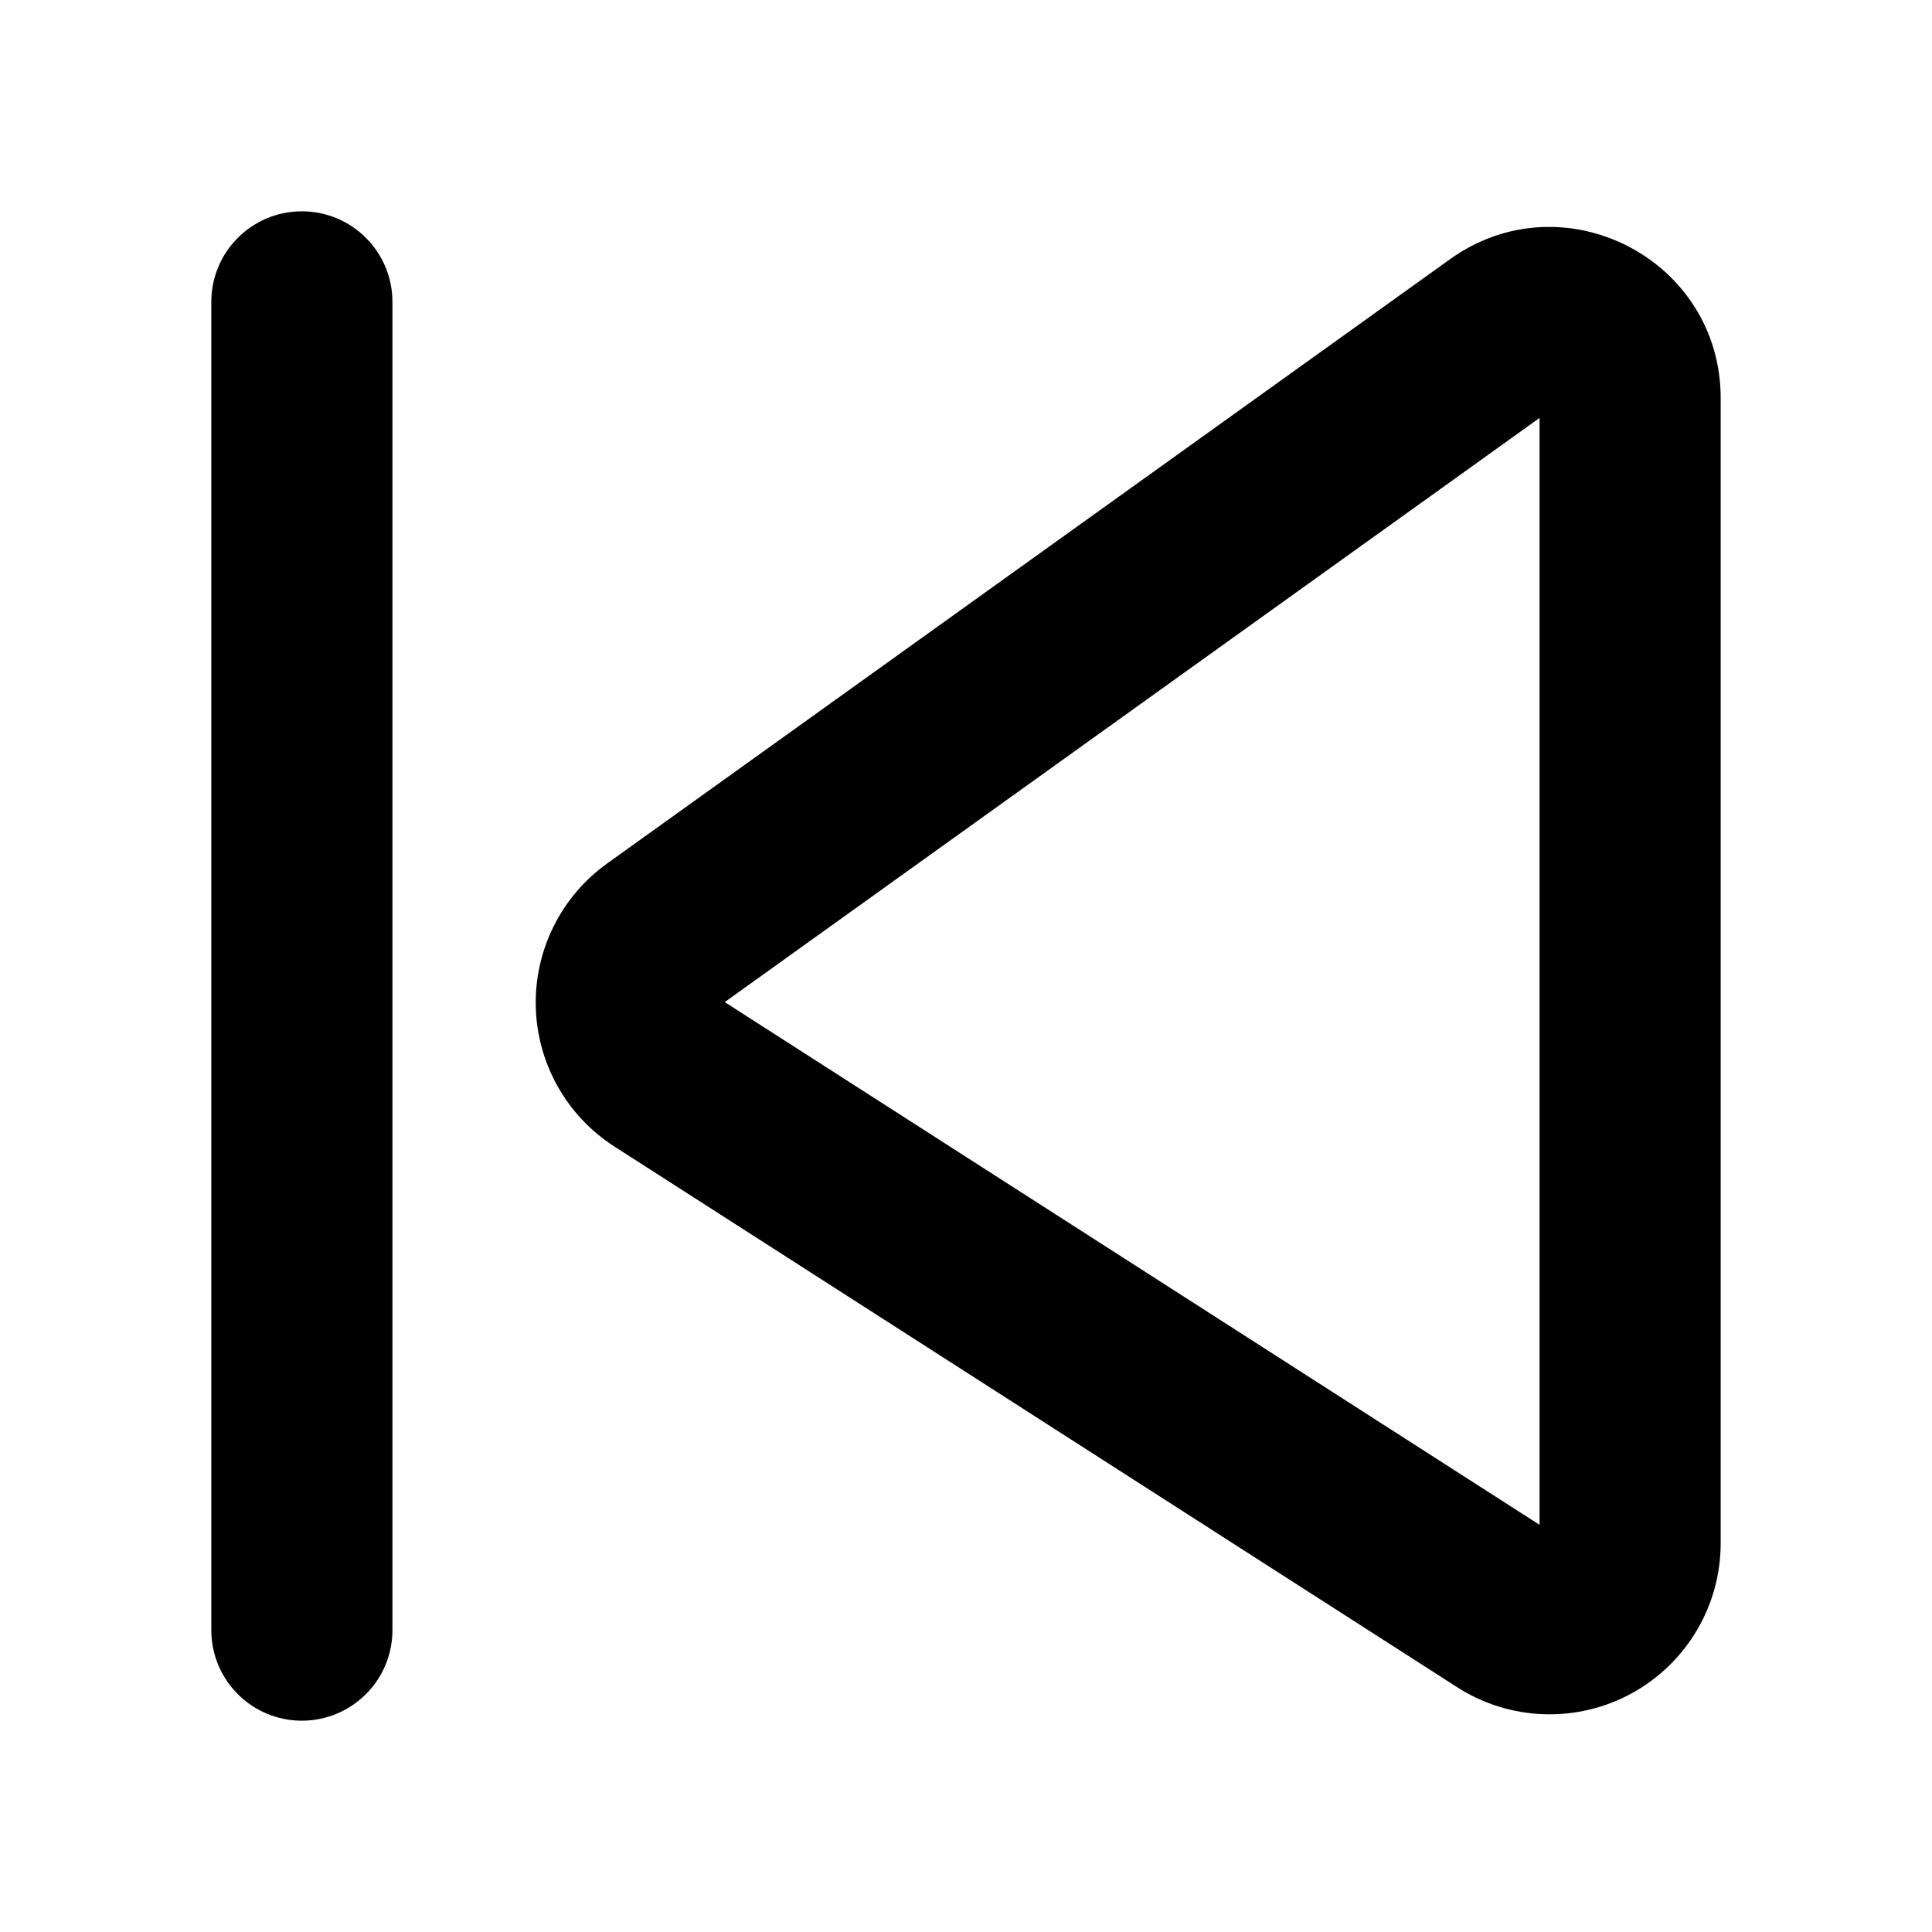
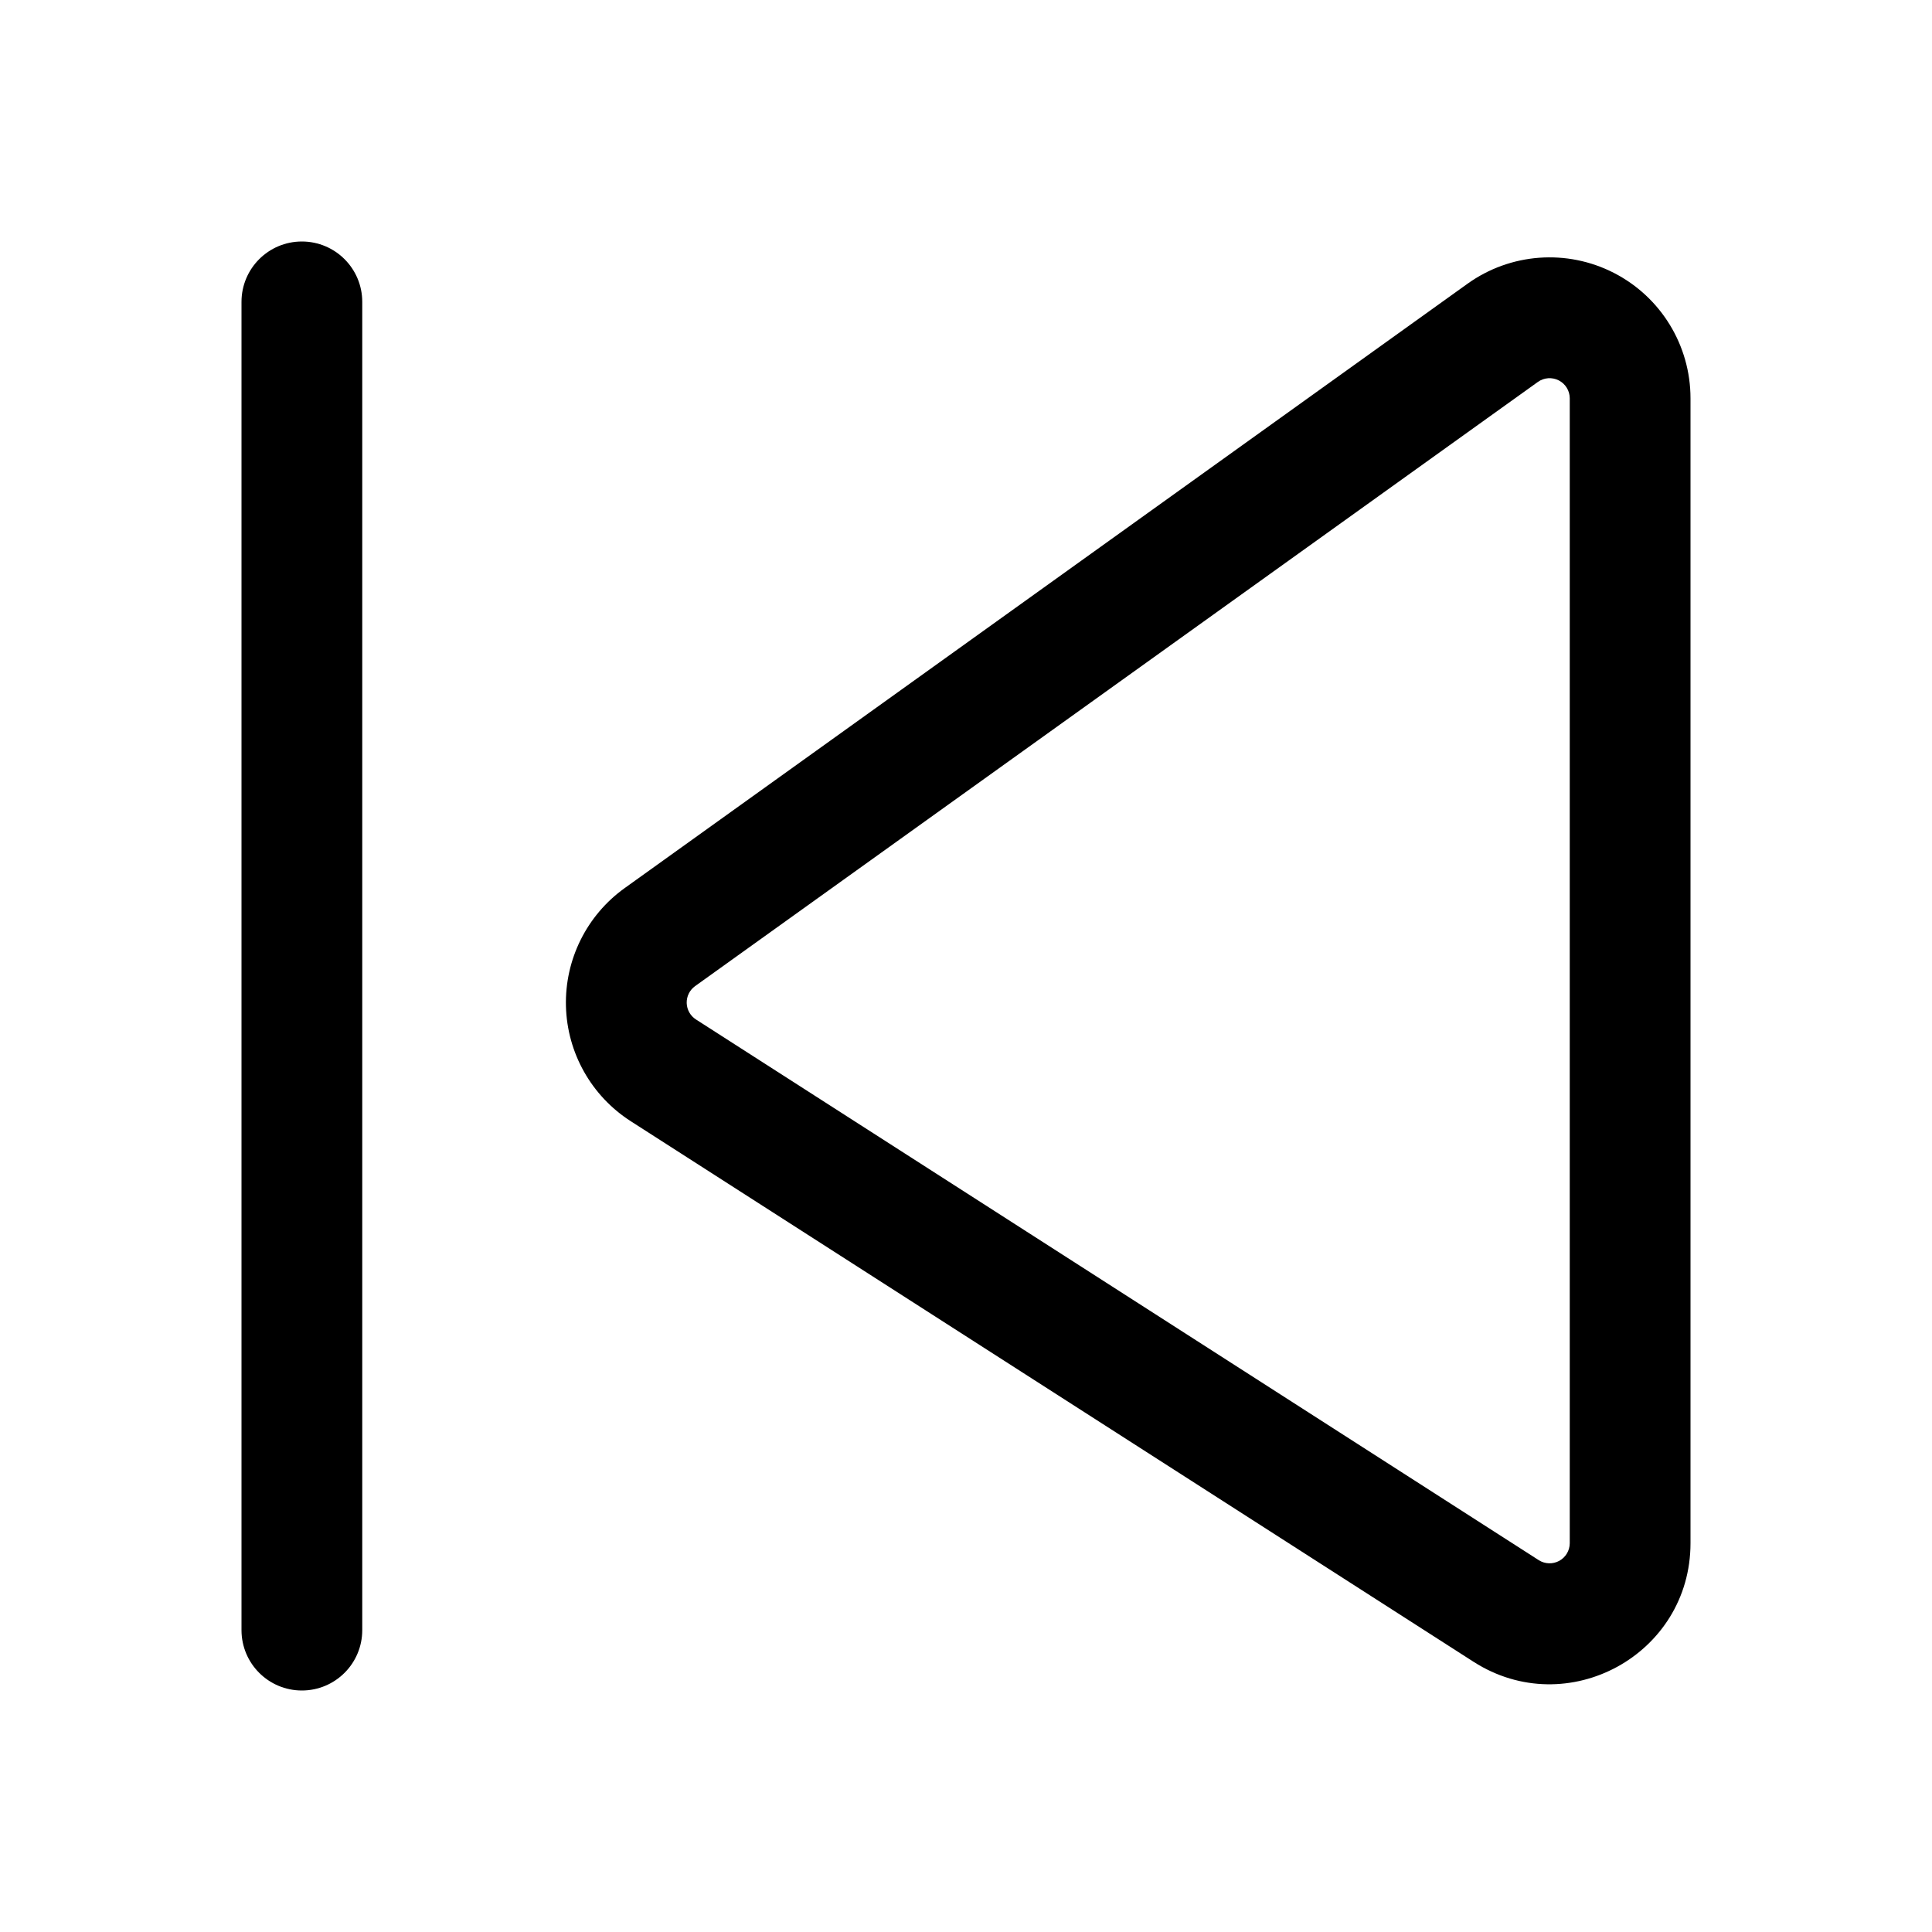
<svg xmlns="http://www.w3.org/2000/svg" width="16" height="16" viewBox="0 0 16 16" fill="currentColor">
-   <path fill-rule="evenodd" clip-rule="evenodd" d="M2.5 1.75a.75.75 0 0 1 .75.75v11a.75.75 0 0 1-1.5 0v-11a.75.75 0 0 1 .75-.75zm9.508.397c.937-.672 2.242-.002 2.242 1.151v9.482a1.417 1.417 0 0 1-2.182 1.193l-6.98-4.478a1.417 1.417 0 0 1-.06-2.344l6.98-5.004zm.296 1.634l.446-.32v9.167l-.416-.267-6.332-4.062 6.302-4.518z" />
+   <path d="M2 2.5a.5.5 0 0 1 1 0v11a.5.5 0 0 1-1 0v-11zM12.153 2.35A1.167 1.167 0 0 1 14 3.298v9.482c0 .923-1.02 1.48-1.797.982l-6.98-4.477a1.167 1.167 0 0 1-.05-1.93l6.98-5.005zm.847.948a.167.167 0 0 0-.264-.135l-6.98 5.004a.167.167 0 0 0 .008.276l6.98 4.478a.167.167 0 0 0 .256-.14V3.297z" />
</svg>
